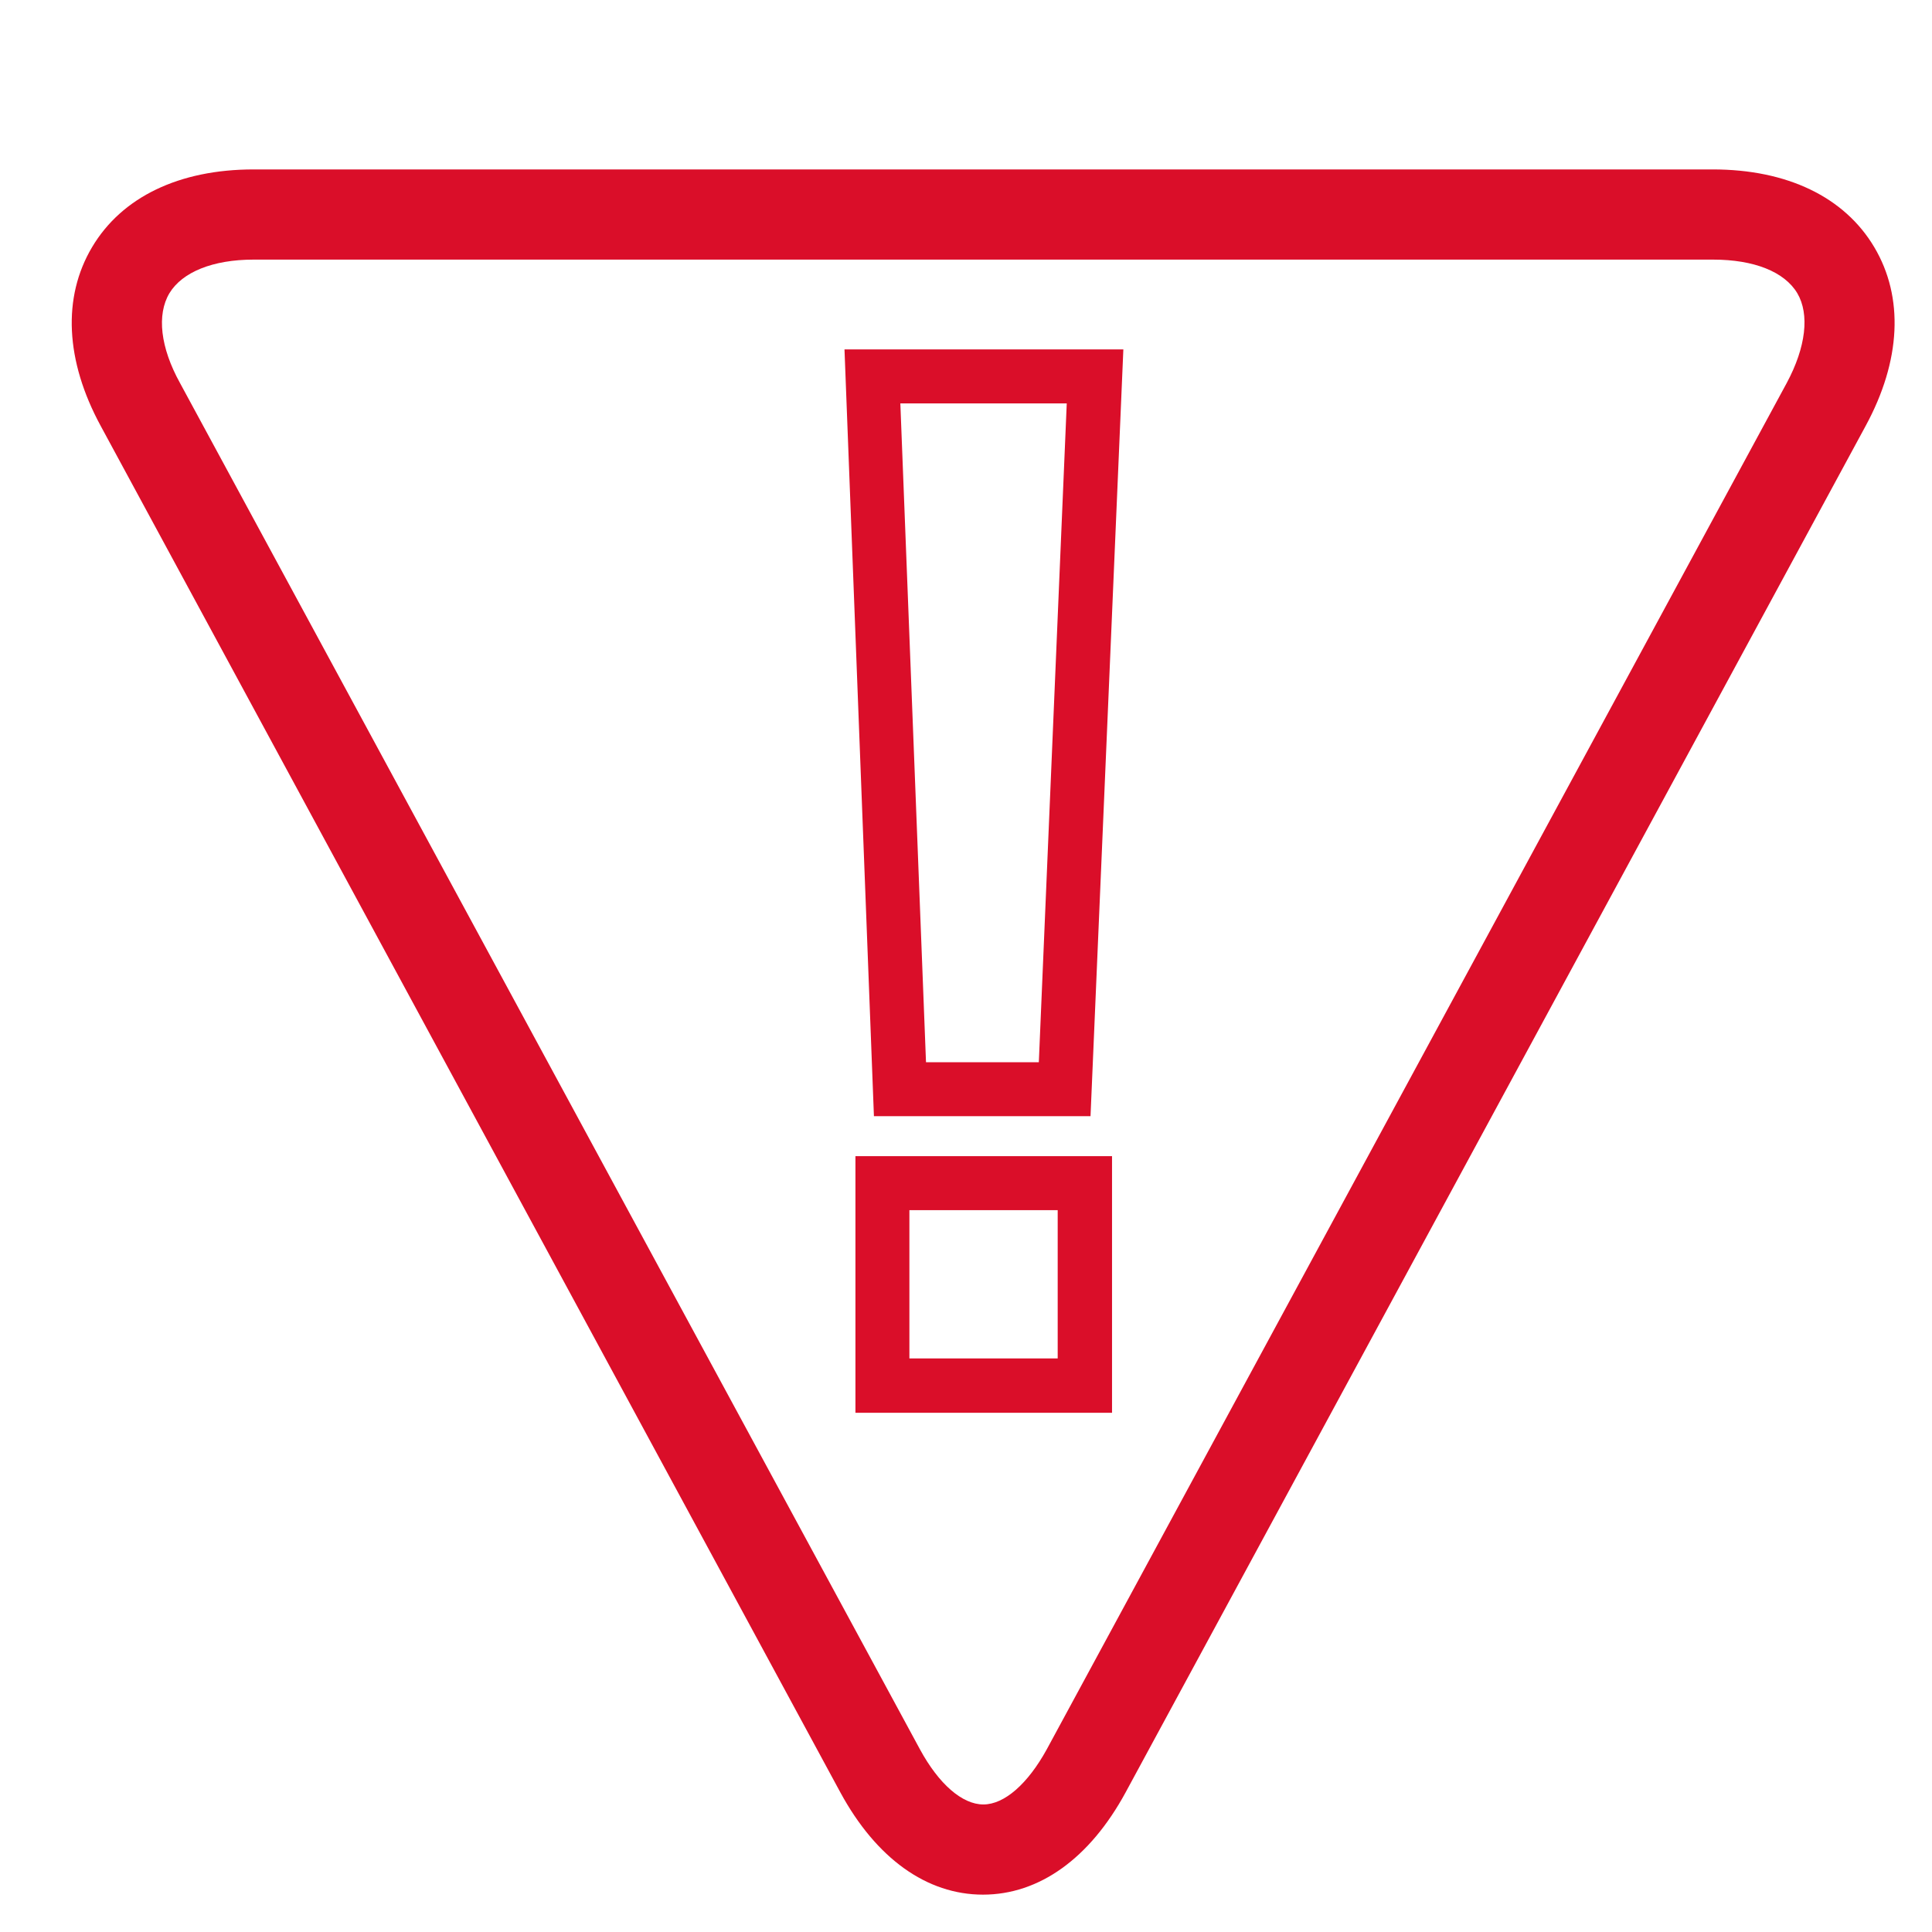
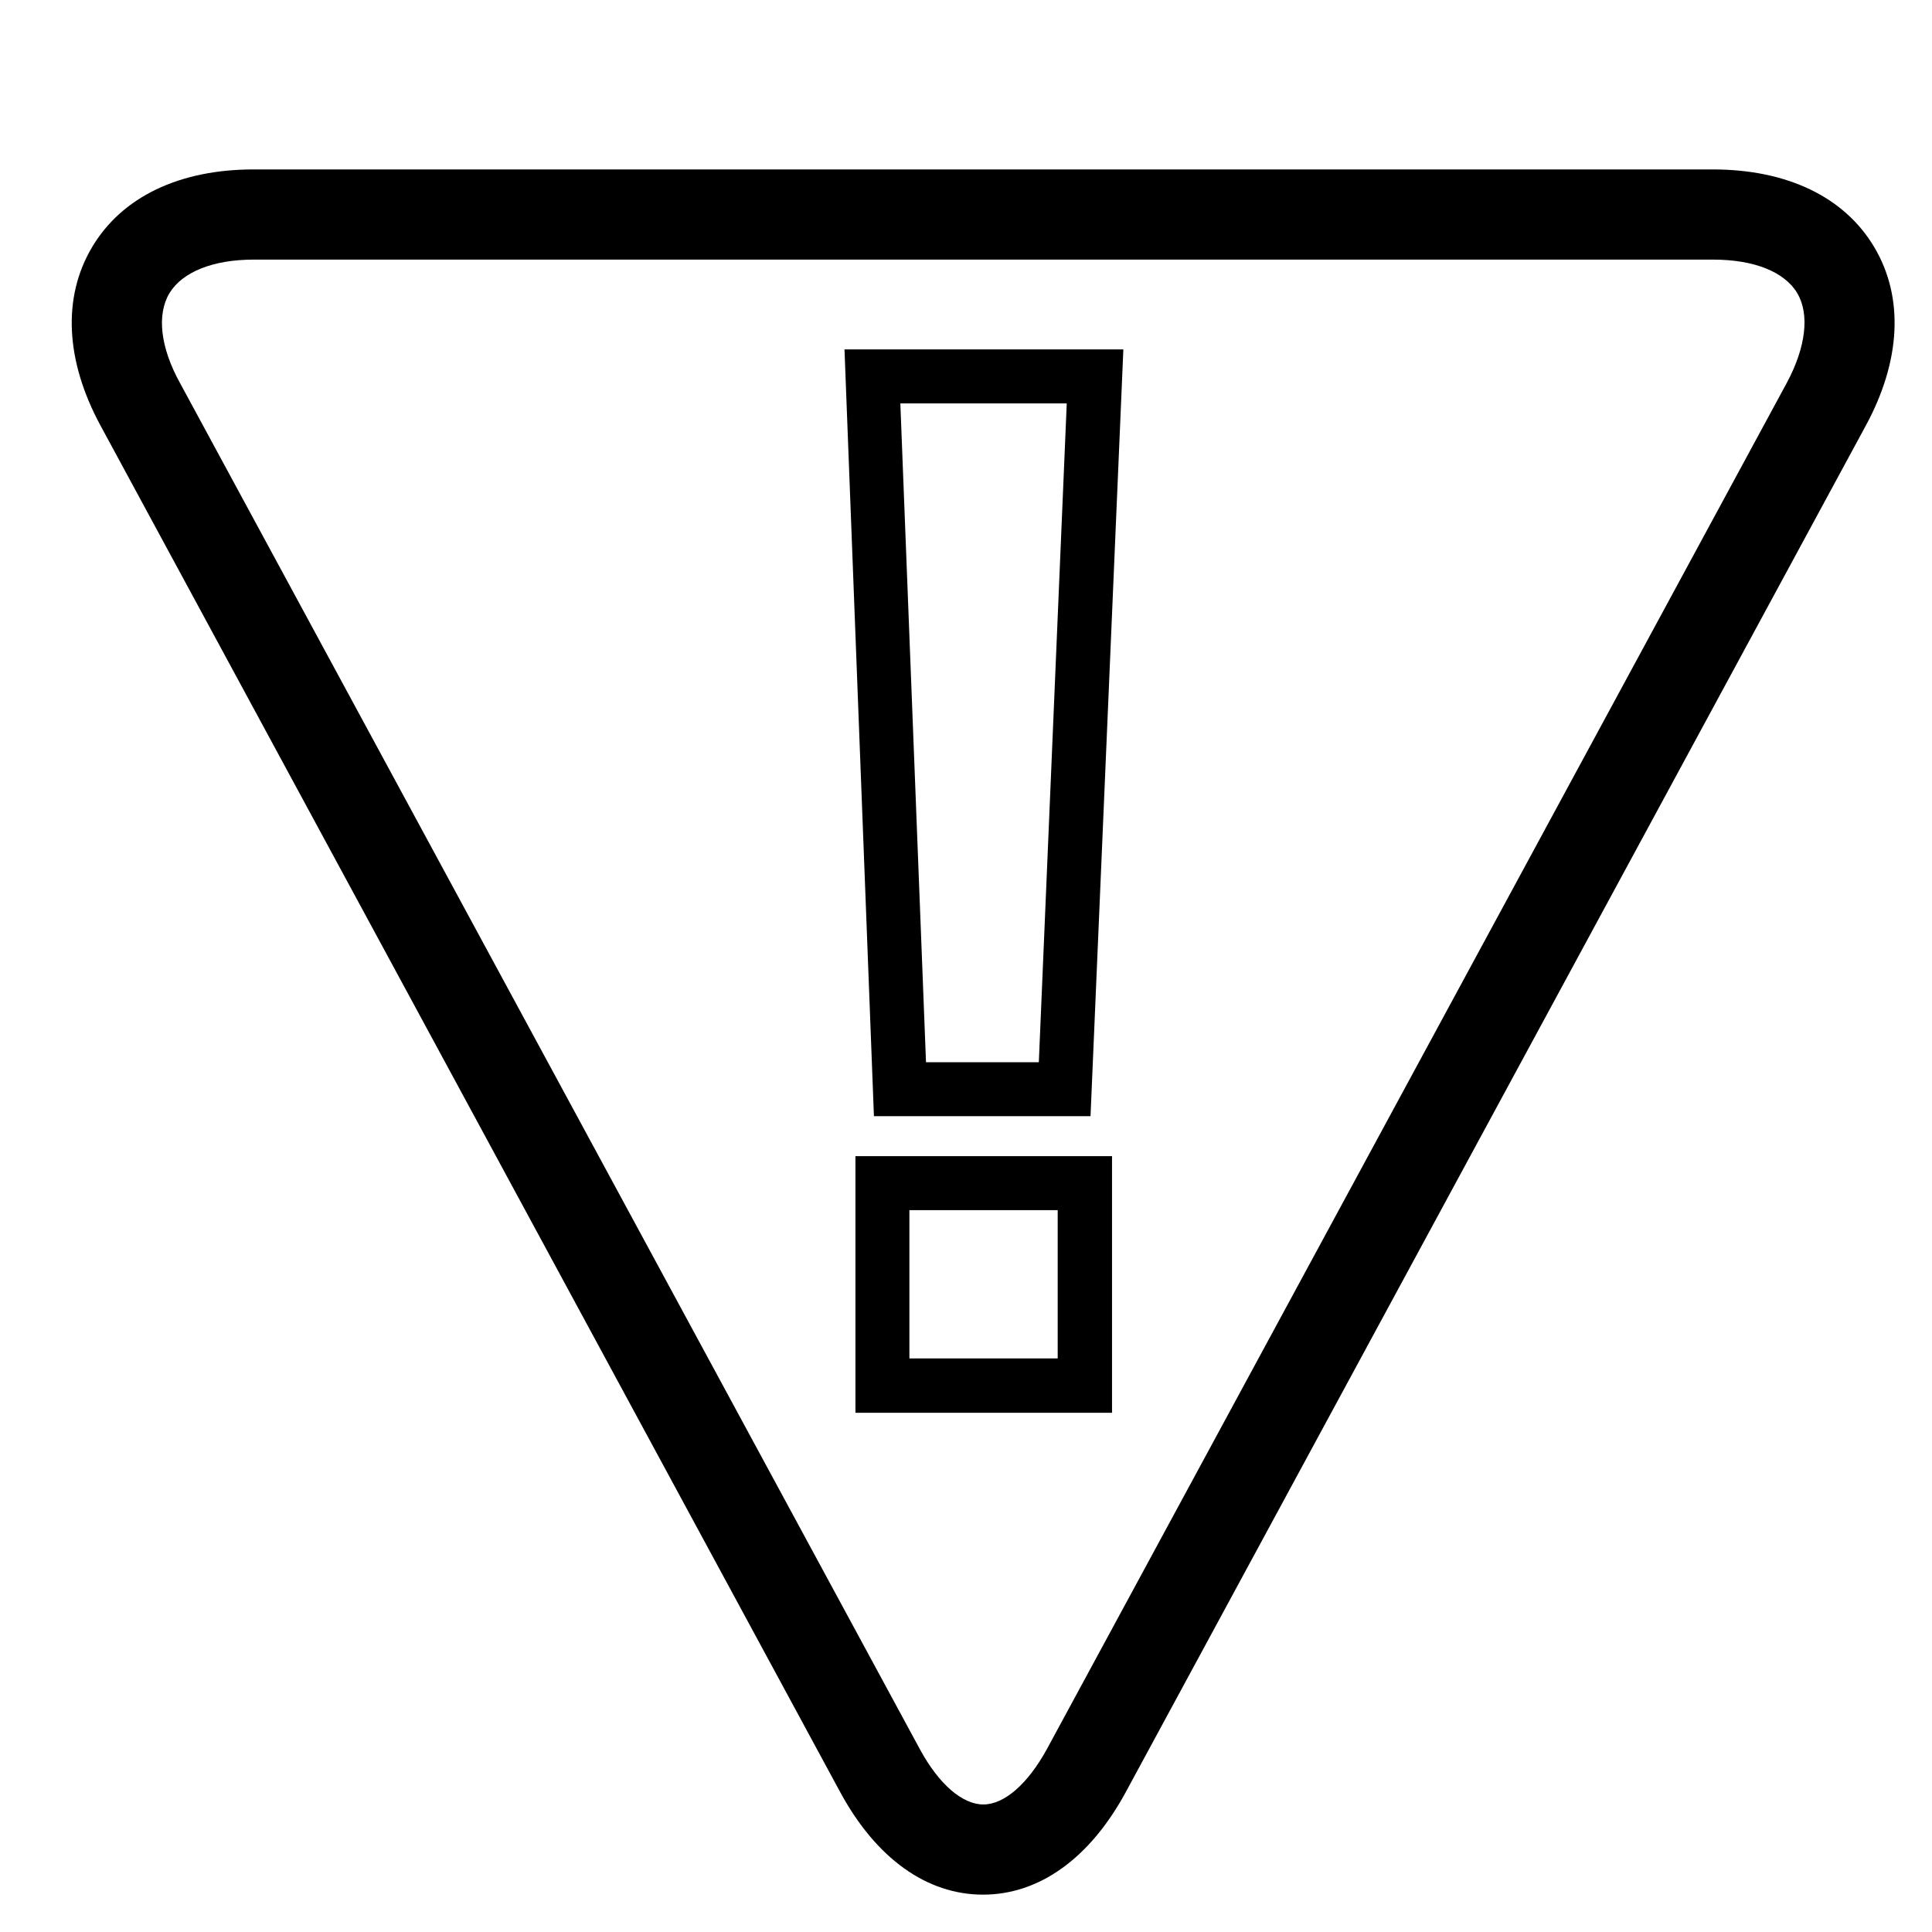
<svg xmlns="http://www.w3.org/2000/svg" xmlns:xlink="http://www.w3.org/1999/xlink" version="1.1" id="Ebene_1" x="0px" y="0px" viewBox="0 0 512 512" style="enable-background:new 0 0 512 512;" xml:space="preserve">
-   <style type="text/css">
- 	.st0{clip-path:url(#SVGID_2_);}
- 	.st1{fill:#DA0E29;}
- 	.st2{clip-path:url(#SVGID_4_);}
- </style>
  <g>
    <g>
      <g>
        <defs>
          <rect id="SVGID_1_" x="19" y="-24.4" width="493.8" height="526.6" />
        </defs>
        <clipPath id="SVGID_2_">
          <use xlink:href="#SVGID_1_" style="overflow:visible;" />
        </clipPath>
-         <g class="st0">
-           <path class="st1" d="M260.5,502.1c-14.9,0-28.3-9.6-37.8-27.1l-196-362.1c-9.4-17.3-10.2-34.1-2.3-47.4s23.1-20.6,42.8-20.6      h386.7c19.7,0,34.9,7.3,42.8,20.6s7.1,30.1-2.3,47.4L298.3,475C288.8,492.5,275.4,502.1,260.5,502.1z M67.2,68.8      c-10.8,0-18.9,3.3-22.3,8.9c-3.4,5.7-2.4,14.4,2.8,23.8l196.1,362.1c5,9.2,11.2,14.6,16.8,14.6s11.8-5.5,16.8-14.6l196.1-362.1      c5.1-9.5,6.1-18.2,2.8-23.8c-3.4-5.7-11.5-8.9-22.3-8.9C454,68.8,67.2,68.8,67.2,68.8z" />
+         <g>
+           <path d="M260.5,502.1c-14.9,0-28.3-9.6-37.8-27.1l-196-362.1c-9.4-17.3-10.2-34.1-2.3-47.4s23.1-20.6,42.8-20.6      h386.7c19.7,0,34.9,7.3,42.8,20.6s7.1,30.1-2.3,47.4L298.3,475C288.8,492.5,275.4,502.1,260.5,502.1z M67.2,68.8      c-10.8,0-18.9,3.3-22.3,8.9c-3.4,5.7-2.4,14.4,2.8,23.8l196.1,362.1c5,9.2,11.2,14.6,16.8,14.6s11.8-5.5,16.8-14.6l196.1-362.1      c5.1-9.5,6.1-18.2,2.8-23.8c-3.4-5.7-11.5-8.9-22.3-8.9C454,68.8,67.2,68.8,67.2,68.8z" />
        </g>
      </g>
    </g>
    <g>
      <g>
        <defs>
          <rect id="SVGID_3_" x="19" y="-24.4" width="493.8" height="526.6" />
        </defs>
        <clipPath id="SVGID_4_">
          <use xlink:href="#SVGID_3_" style="overflow:visible;" />
        </clipPath>
-         <g class="st2">
+         <g>
          <g>
-             <path class="st1" d="M294.7,374.4h-68v-68h68V374.4z M241,360h39.3v-39.3H241V360z M289,295.8h-57.4l-7.8-203.2h73.9L289,295.8       z M245.4,281.5h29.9l7.4-174.6h-44.1L245.4,281.5z" />
+             <path d="M294.7,374.4h-68v-68h68V374.4z M241,360h39.3v-39.3H241V360z M289,295.8h-57.4l-7.8-203.2h73.9L289,295.8       z M245.4,281.5h29.9l7.4-174.6h-44.1L245.4,281.5z" />
          </g>
        </g>
      </g>
    </g>
  </g>
</svg>
